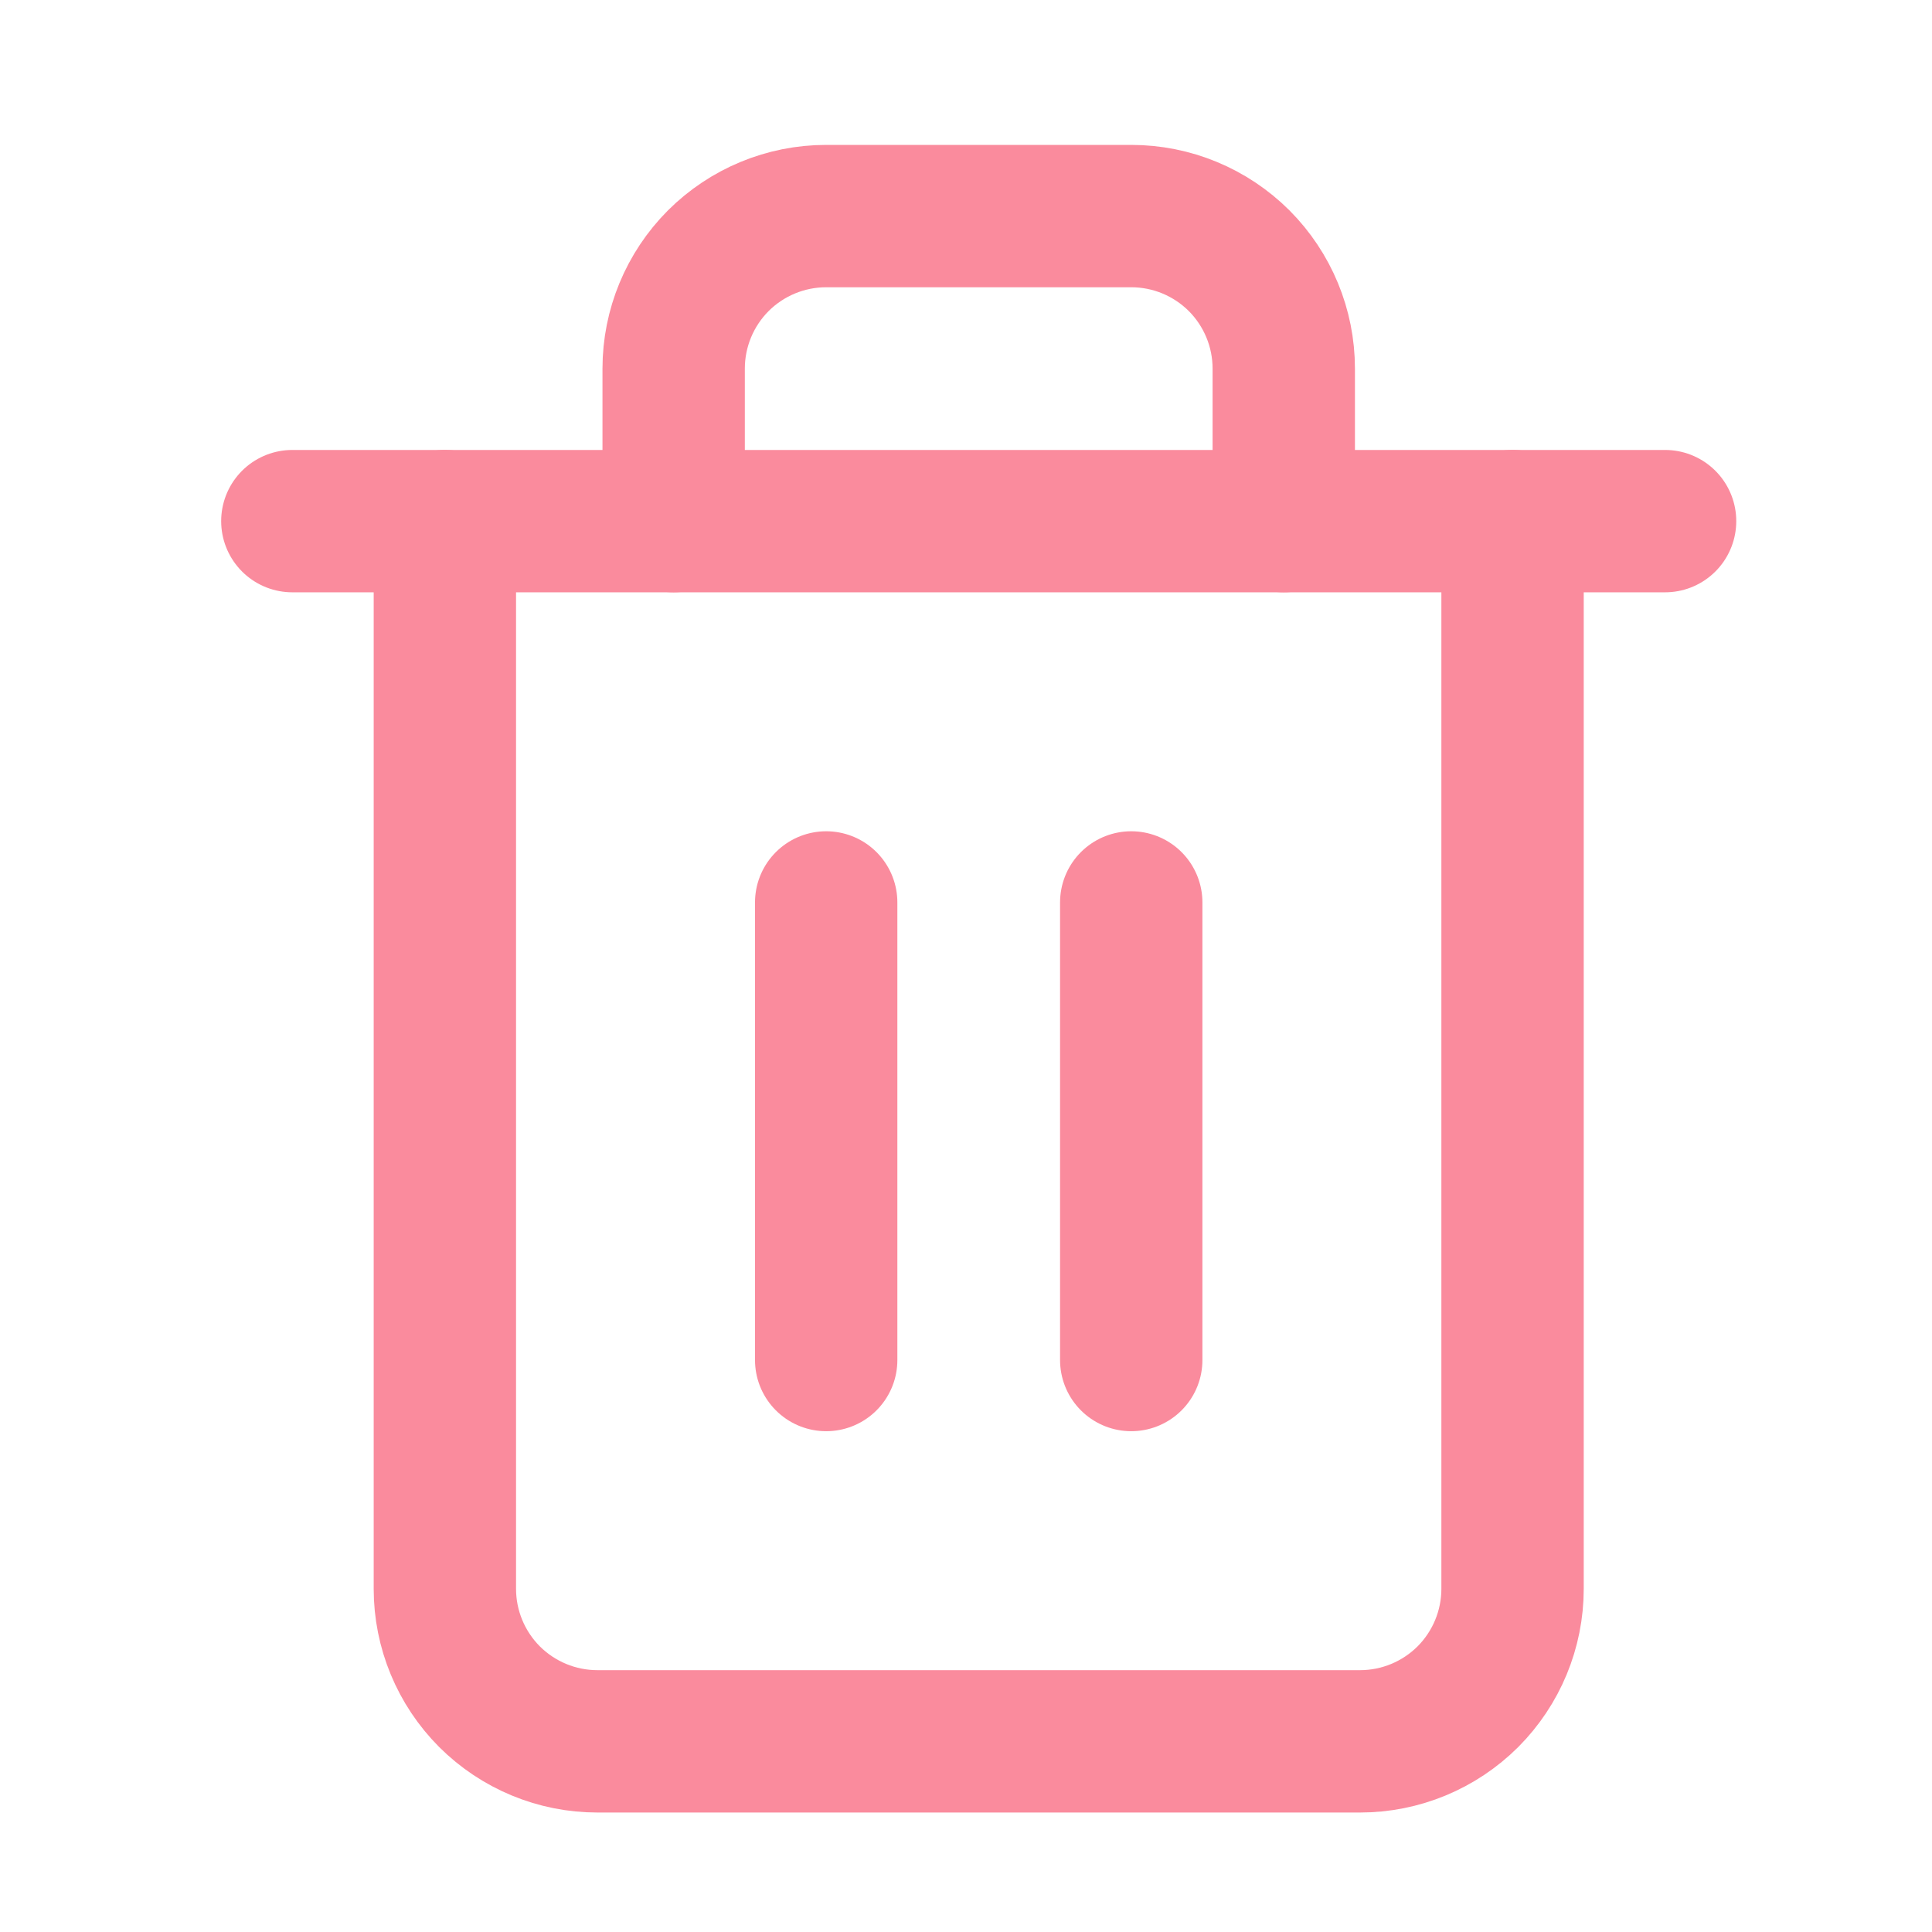
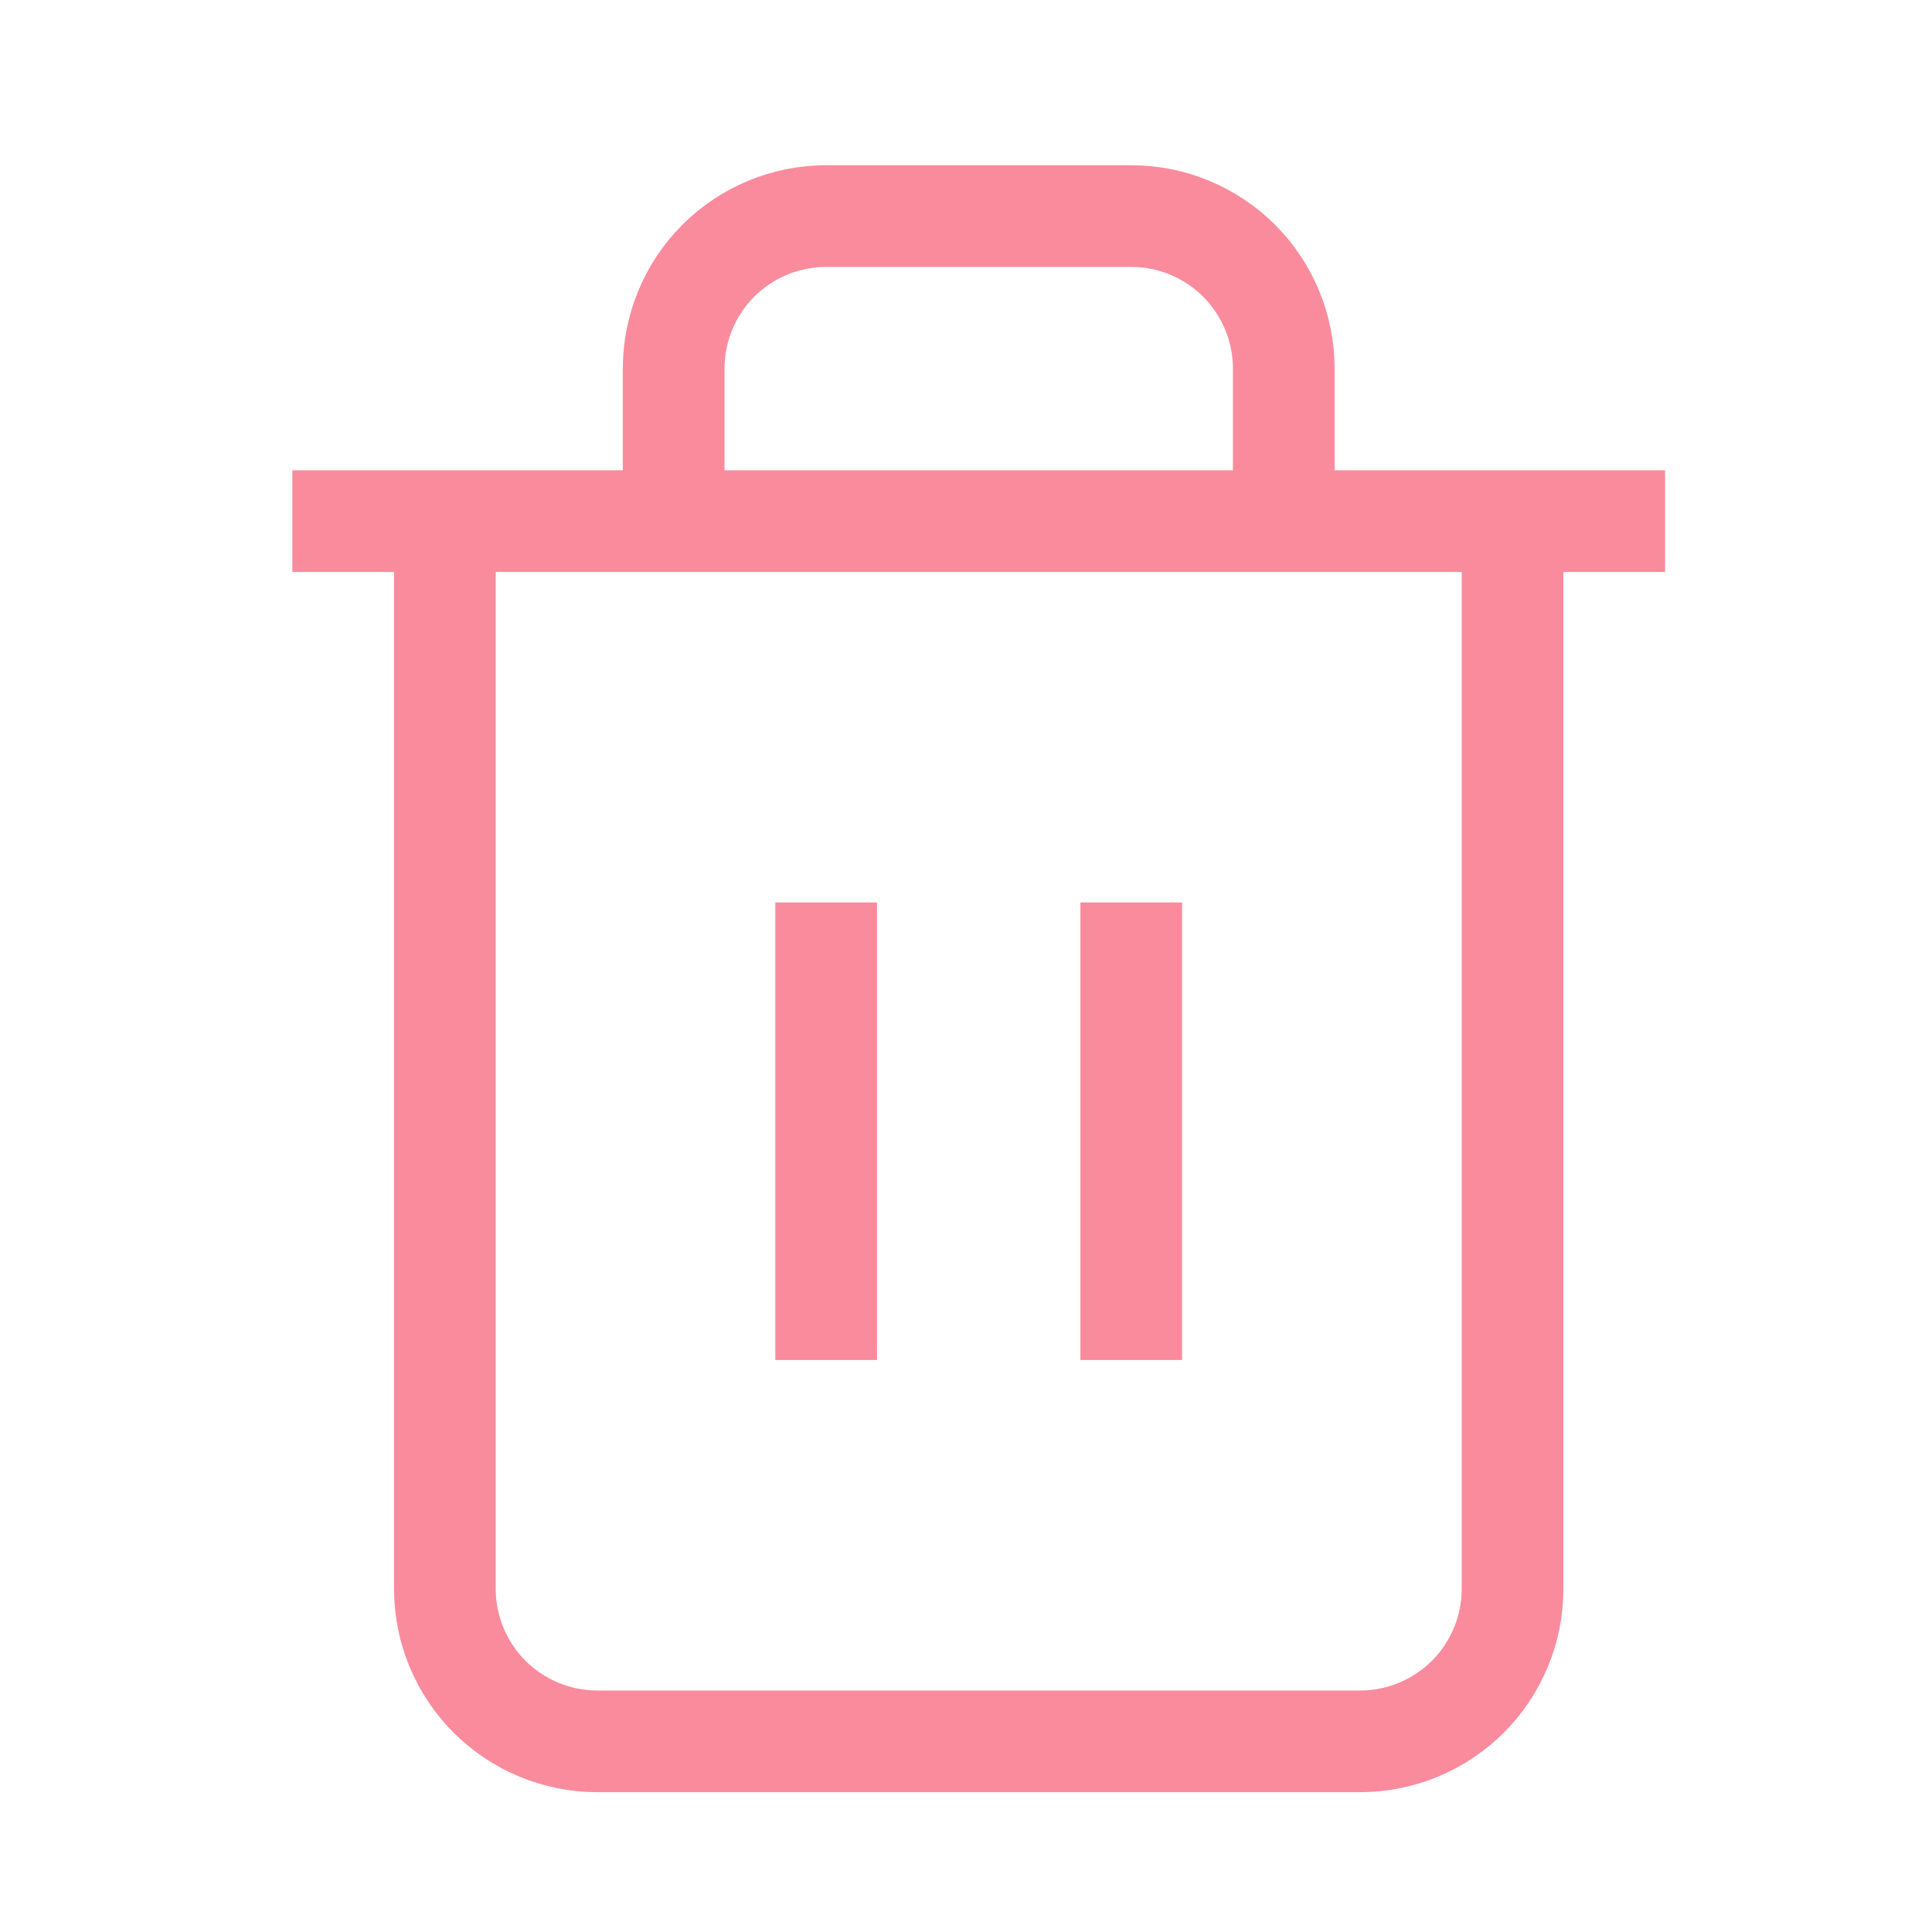
<svg xmlns="http://www.w3.org/2000/svg" width="19" height="19" viewBox="0 0 19 19" fill="none">
  <g id="trash-2">
-     <path id="Vector" d="M2.875 5.125H4.375H16.375" stroke="#FA8B9D" stroke-width="1.4" stroke-linecap="round" stroke-linejoin="round" />
-     <path id="Vector_2" d="M14.875 5.125V15.625C14.875 16.023 14.717 16.404 14.436 16.686C14.154 16.967 13.773 17.125 13.375 17.125H5.875C5.477 17.125 5.096 16.967 4.814 16.686C4.533 16.404 4.375 16.023 4.375 15.625V5.125M6.625 5.125V3.625C6.625 3.227 6.783 2.846 7.064 2.564C7.346 2.283 7.727 2.125 8.125 2.125H11.125C11.523 2.125 11.904 2.283 12.186 2.564C12.467 2.846 12.625 3.227 12.625 3.625V5.125" stroke="#FA8B9D" stroke-width="1.4" stroke-linecap="round" stroke-linejoin="round" />
-     <path id="Vector_3" d="M8.125 8.875V13.375" stroke="#FA8B9D" stroke-width="1.4" stroke-linecap="round" stroke-linejoin="round" />
-     <path id="Vector_4" d="M11.125 8.875V13.375" stroke="#FA8B9D" stroke-width="1.4" stroke-linecap="round" stroke-linejoin="round" />
+     <path id="Vector" d="M2.875 5.125H4.375H16.375" stroke="#FA8B9D" strokeWidth="1.4" strokeLinecap="round" strokeLinejoin="round" />
+     <path id="Vector_2" d="M14.875 5.125V15.625C14.875 16.023 14.717 16.404 14.436 16.686C14.154 16.967 13.773 17.125 13.375 17.125H5.875C5.477 17.125 5.096 16.967 4.814 16.686C4.533 16.404 4.375 16.023 4.375 15.625V5.125M6.625 5.125V3.625C6.625 3.227 6.783 2.846 7.064 2.564C7.346 2.283 7.727 2.125 8.125 2.125H11.125C11.523 2.125 11.904 2.283 12.186 2.564C12.467 2.846 12.625 3.227 12.625 3.625V5.125" stroke="#FA8B9D" strokeWidth="1.4" strokeLinecap="round" strokeLinejoin="round" />
+     <path id="Vector_3" d="M8.125 8.875V13.375" stroke="#FA8B9D" strokeWidth="1.4" strokeLinecap="round" strokeLinejoin="round" />
+     <path id="Vector_4" d="M11.125 8.875V13.375" stroke="#FA8B9D" strokeWidth="1.4" strokeLinecap="round" strokeLinejoin="round" />
  </g>
</svg>
